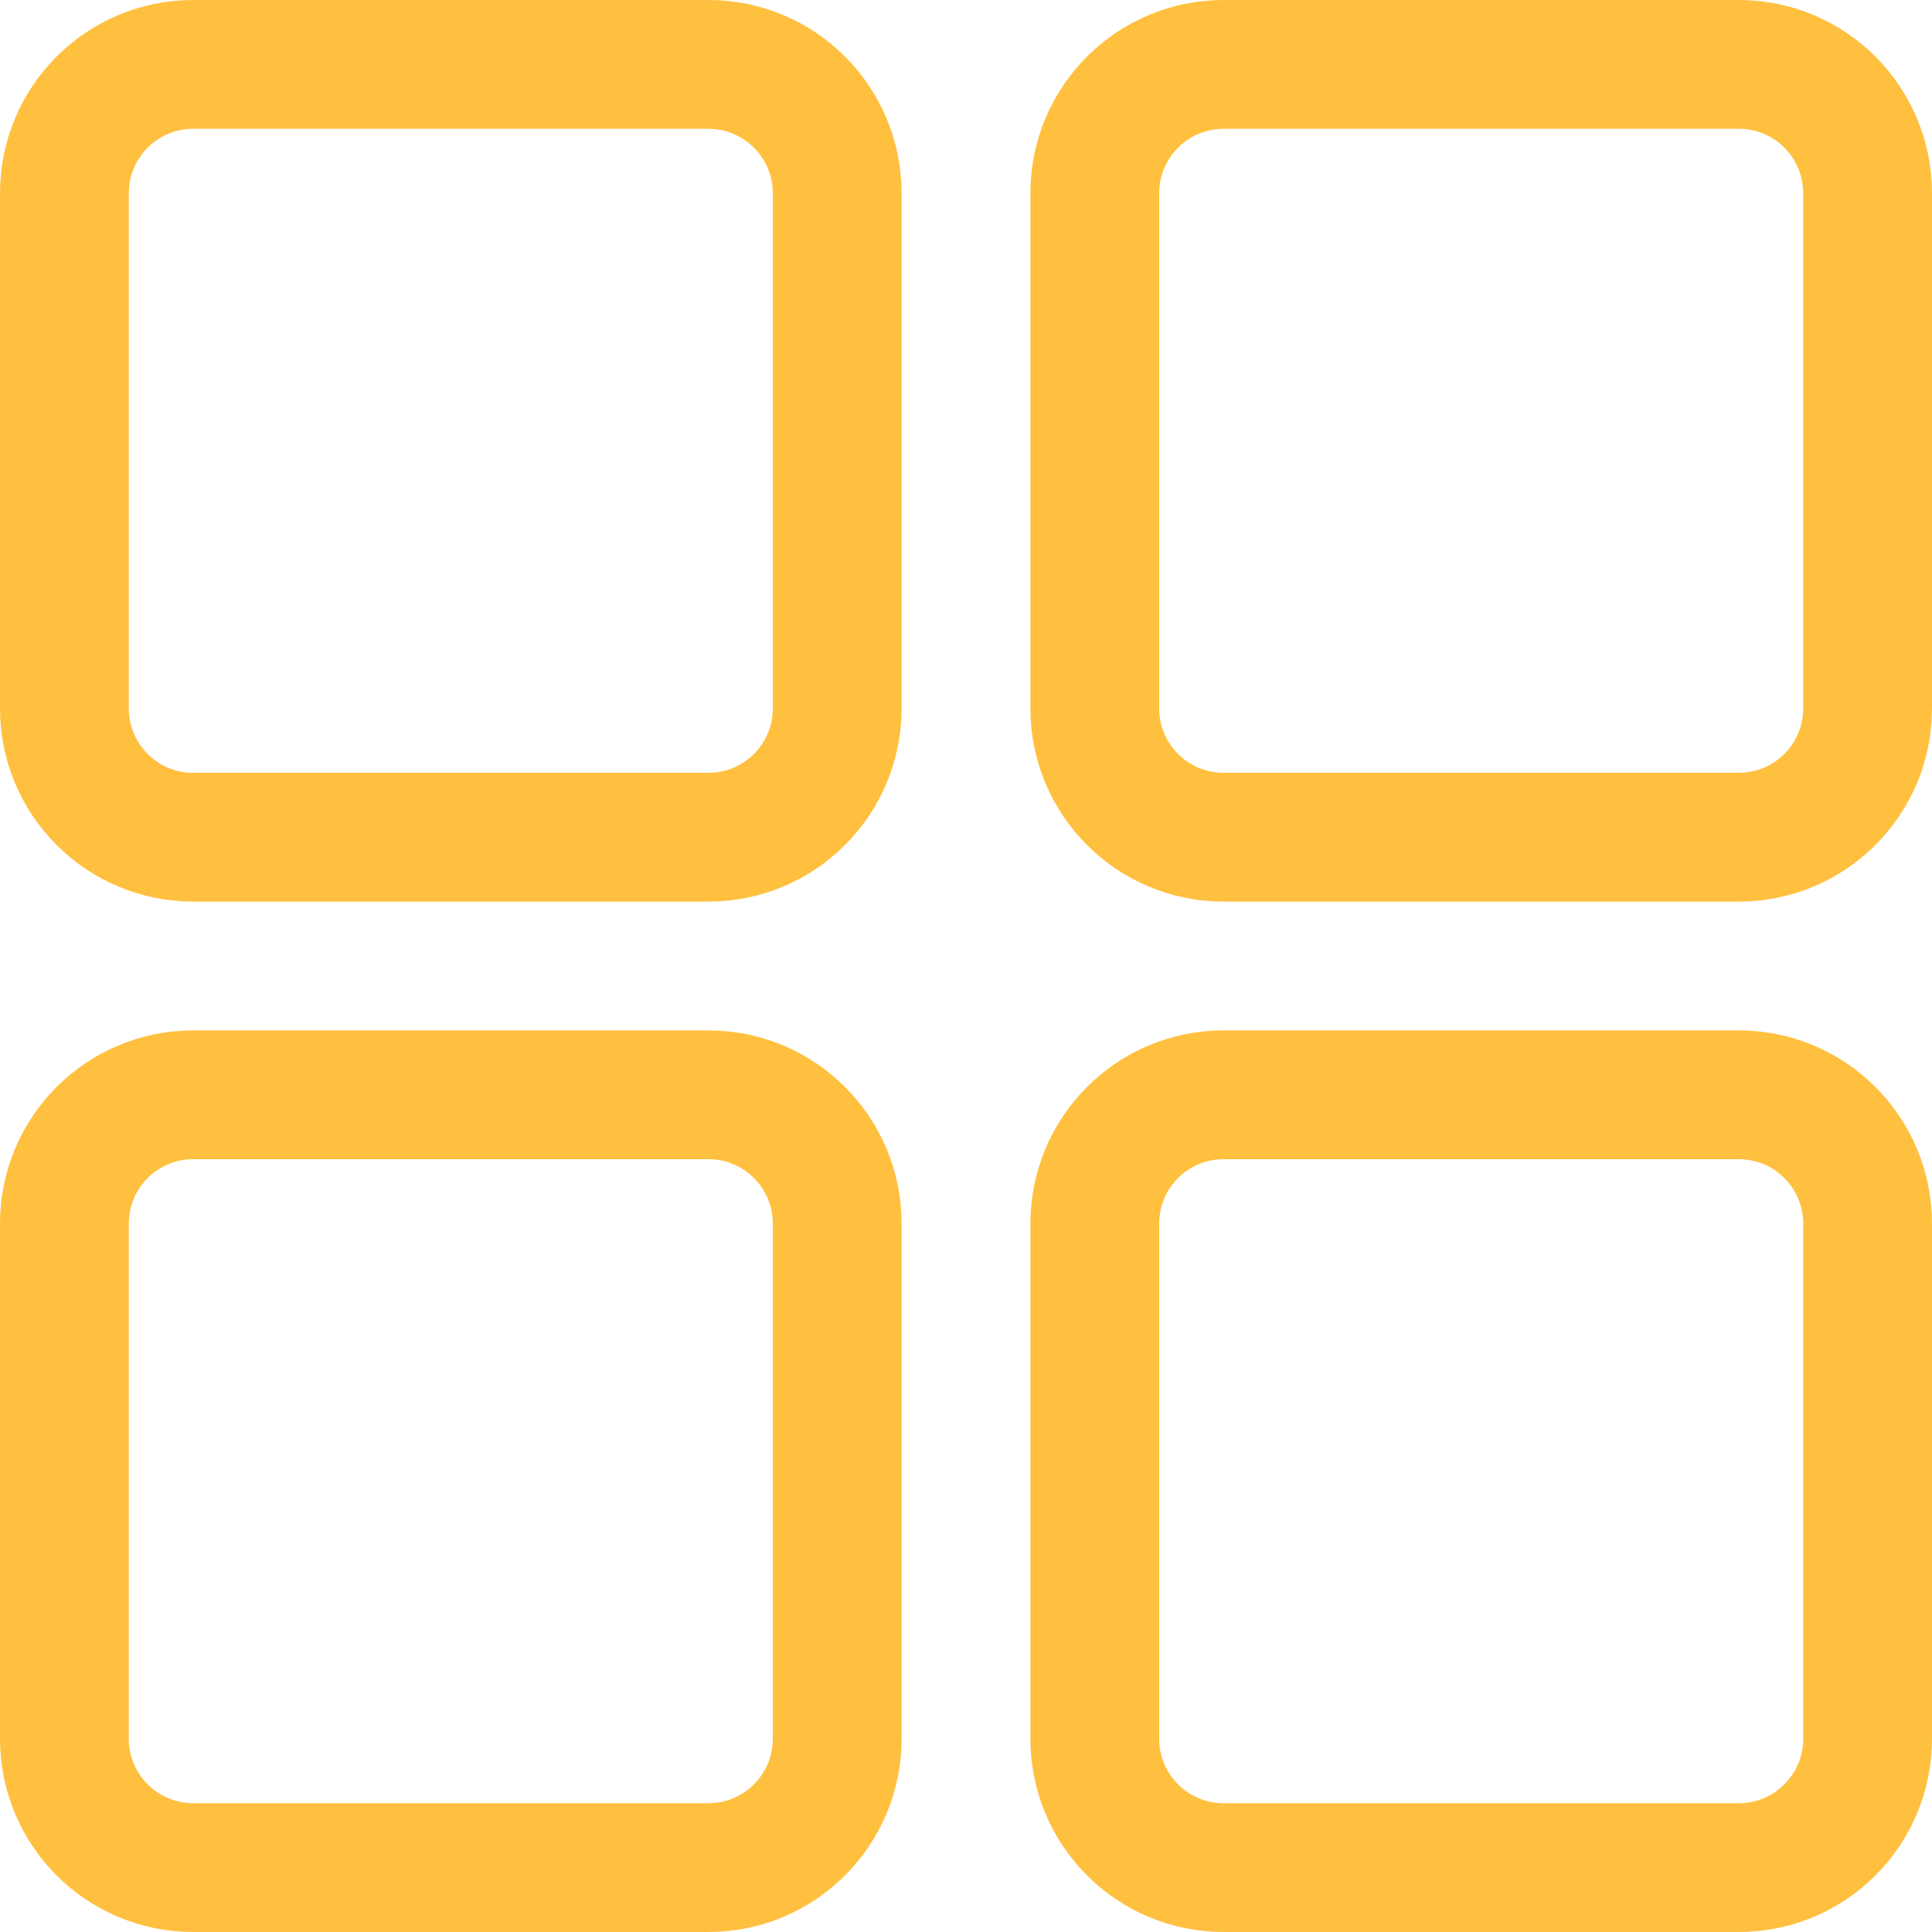
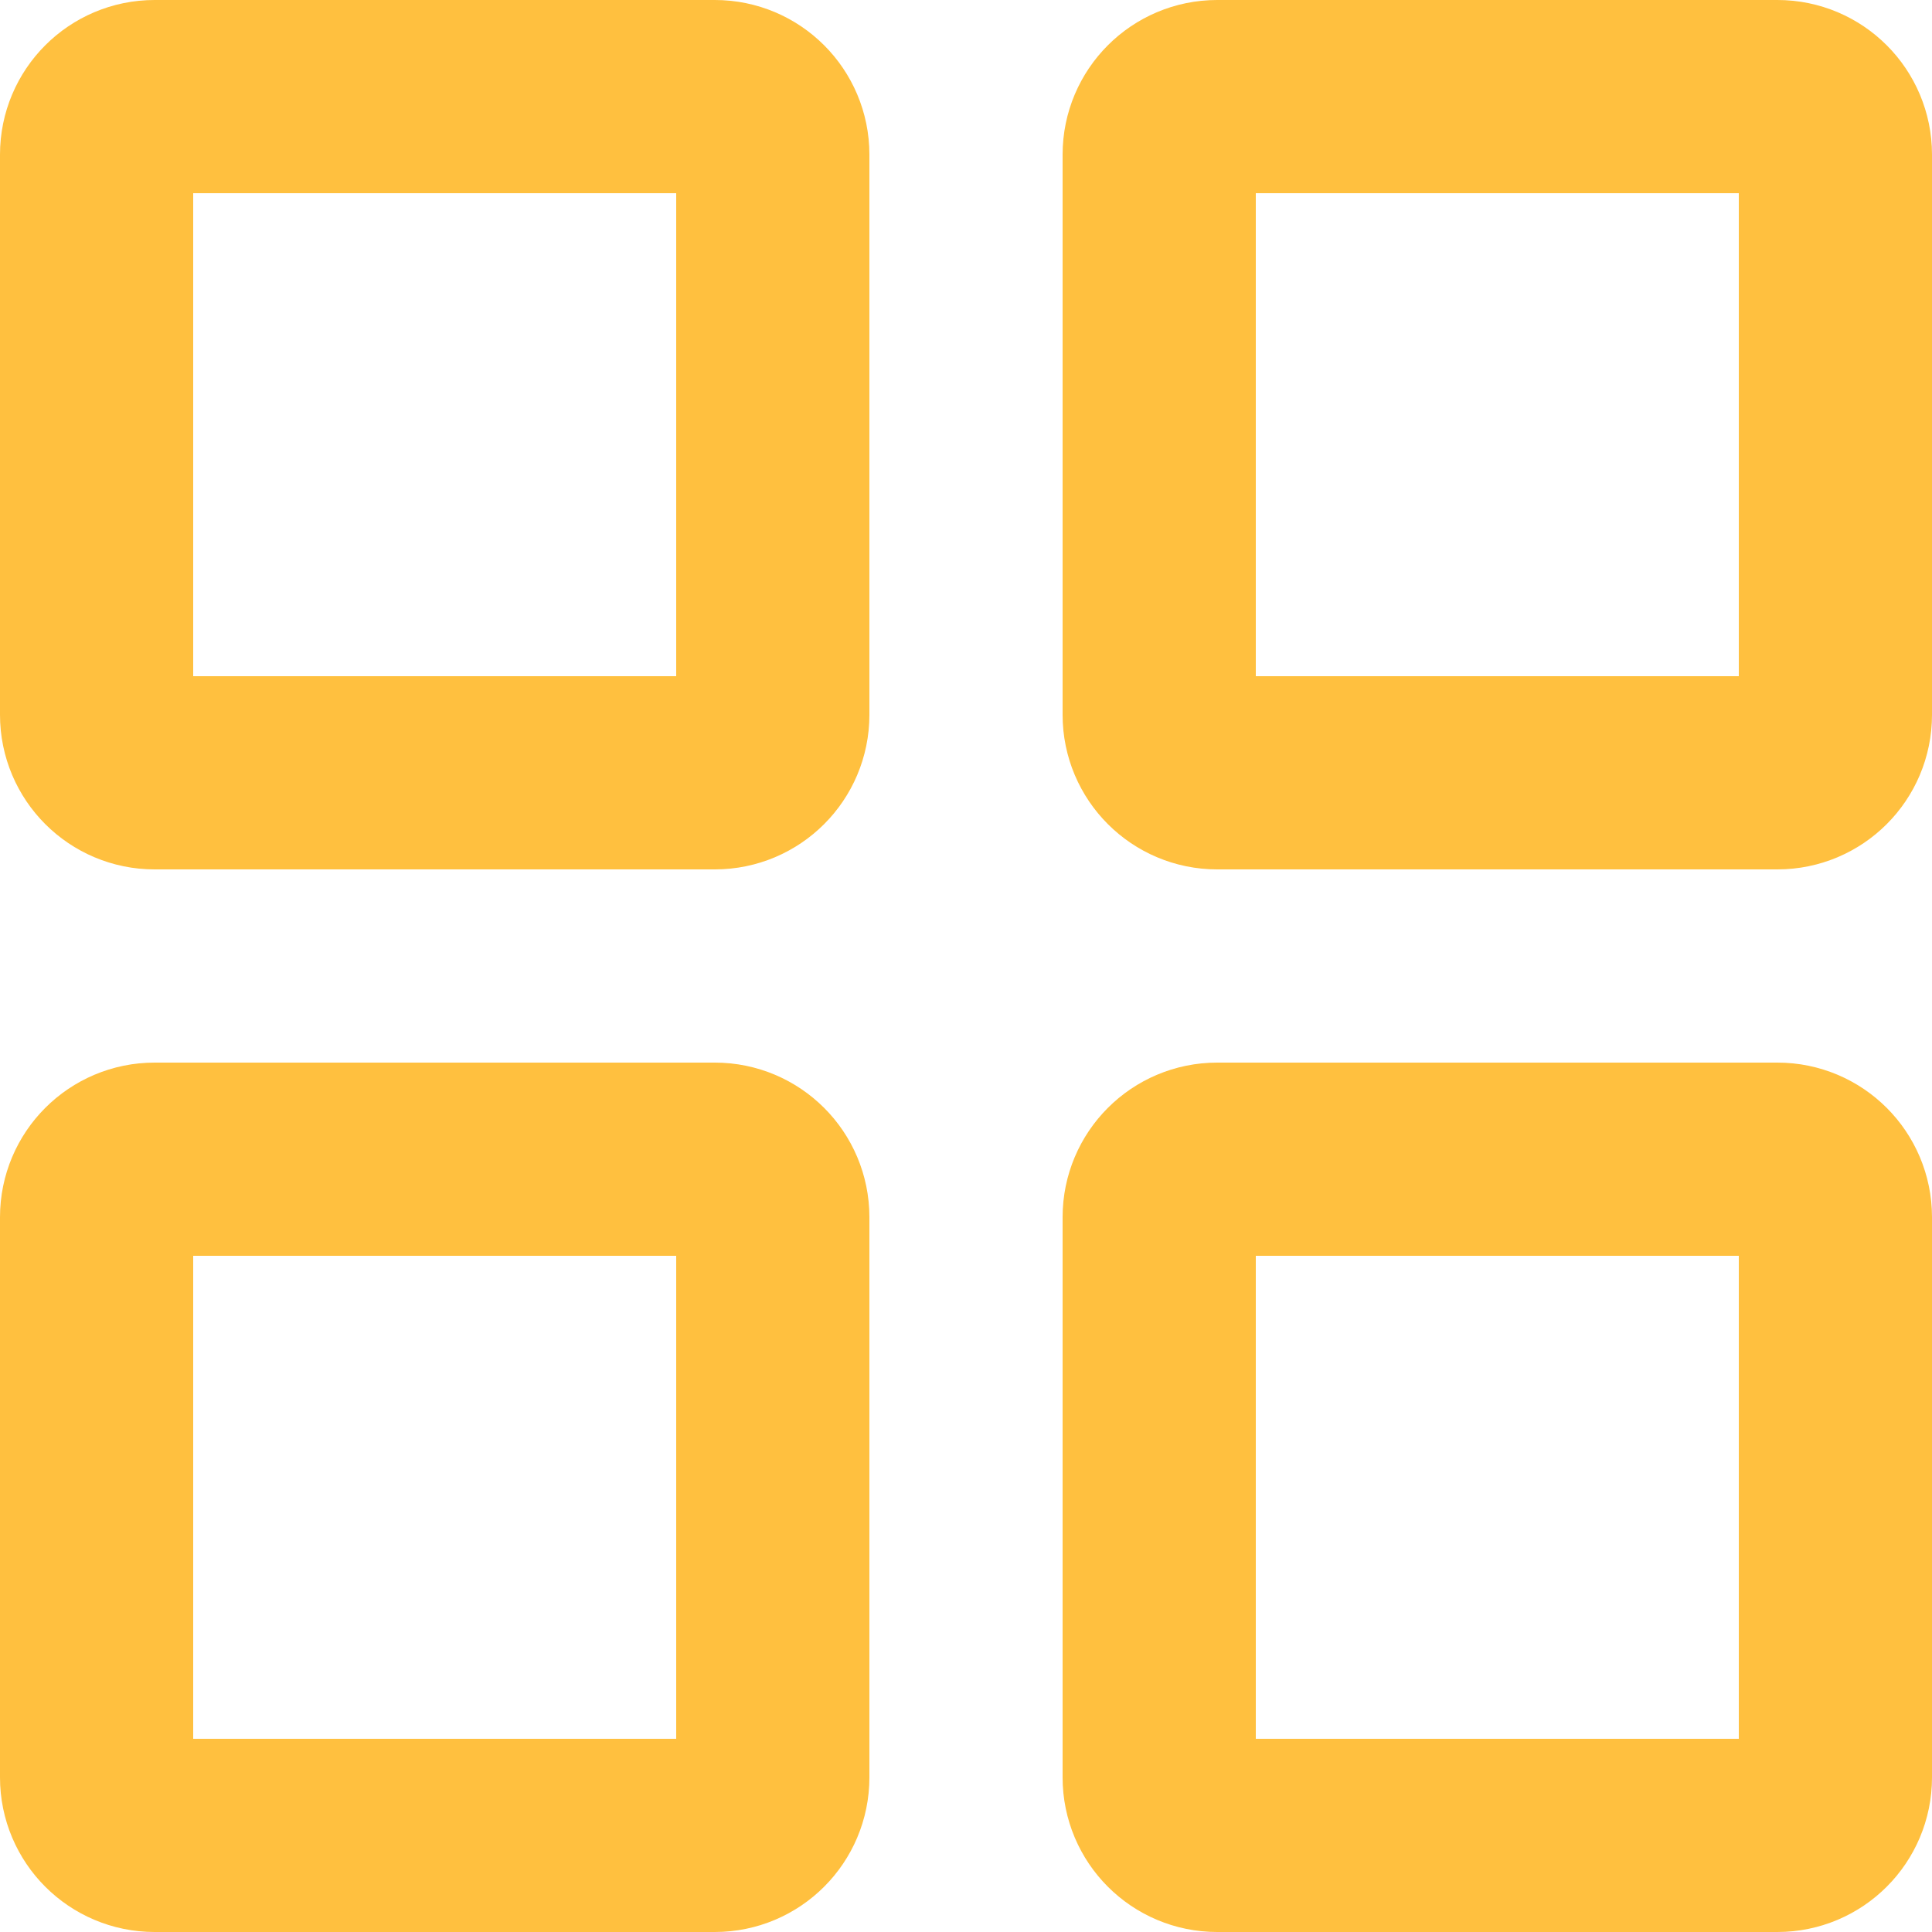
- <svg xmlns="http://www.w3.org/2000/svg" viewBox="0 0 15 15" fill="none" width="15" height="15" version="1.1" id="svg4">
+ <svg xmlns="http://www.w3.org/2000/svg" width="20" height="20" stroke-width="2" viewBox="0 0 20 20" fill="none" color="#000000" version="1.1" id="svg4">
  <defs id="defs8" />
-   <path d="M5.5.5h-4a1 1 0 00-1 1v4a1 1 0 001 1h4a1 1 0 001-1v-4a1 1 0 00-1-1zm8 0h-4a1 1 0 00-1 1v4a1 1 0 001 1h4a1 1 0 001-1v-4a1 1 0 00-1-1zm0 8h-4a1 1 0 00-1 1v4a1 1 0 001 1h4a1 1 0 001-1v-4a1 1 0 00-1-1zm-8 0h-4a1 1 0 00-1 1v4a1 1 0 001 1h4a1 1 0 001-1v-4a1 1 0 00-1-1z" stroke="currentColor" id="path2" style="stroke:#ffc03f;stroke-opacity:1" />
+   <path d="M 12,18.4 V 12.6 A 0.6,0.6 0 0 1 12.6,12 h 5.8 a 0.6,0.6 0 0 1 0.6,0.6 v 5.8 A 0.6,0.6 0 0 1 18.4,19 H 12.6 A 0.6,0.6 0 0 1 12,18.4 Z m -11,0 V 12.6 A 0.6,0.6 0 0 1 1.6,12 H 7.4 A 0.6,0.6 0 0 1 8,12.6 v 5.8 A 0.6,0.6 0 0 1 7.4,19 H 1.6 A 0.6,0.6 0 0 1 1,18.4 Z M 12,7.4 V 1.6 A 0.6,0.6 0 0 1 12.6,1 h 5.8 A 0.6,0.6 0 0 1 19,1.6 V 7.4 A 0.6,0.6 0 0 1 18.4,8 H 12.6 A 0.6,0.6 0 0 1 12,7.4 Z M 1,7.4 V 1.6 A 0.6,0.6 0 0 1 1.6,1 H 7.4 A 0.6,0.6 0 0 1 8,1.6 V 7.4 A 0.6,0.6 0 0 1 7.4,8 H 1.6 A 0.6,0.6 0 0 1 1,7.4 Z" stroke="#000000" stroke-width="2" id="path2" style="stroke:#ffc03f;stroke-opacity:1" />
</svg>
